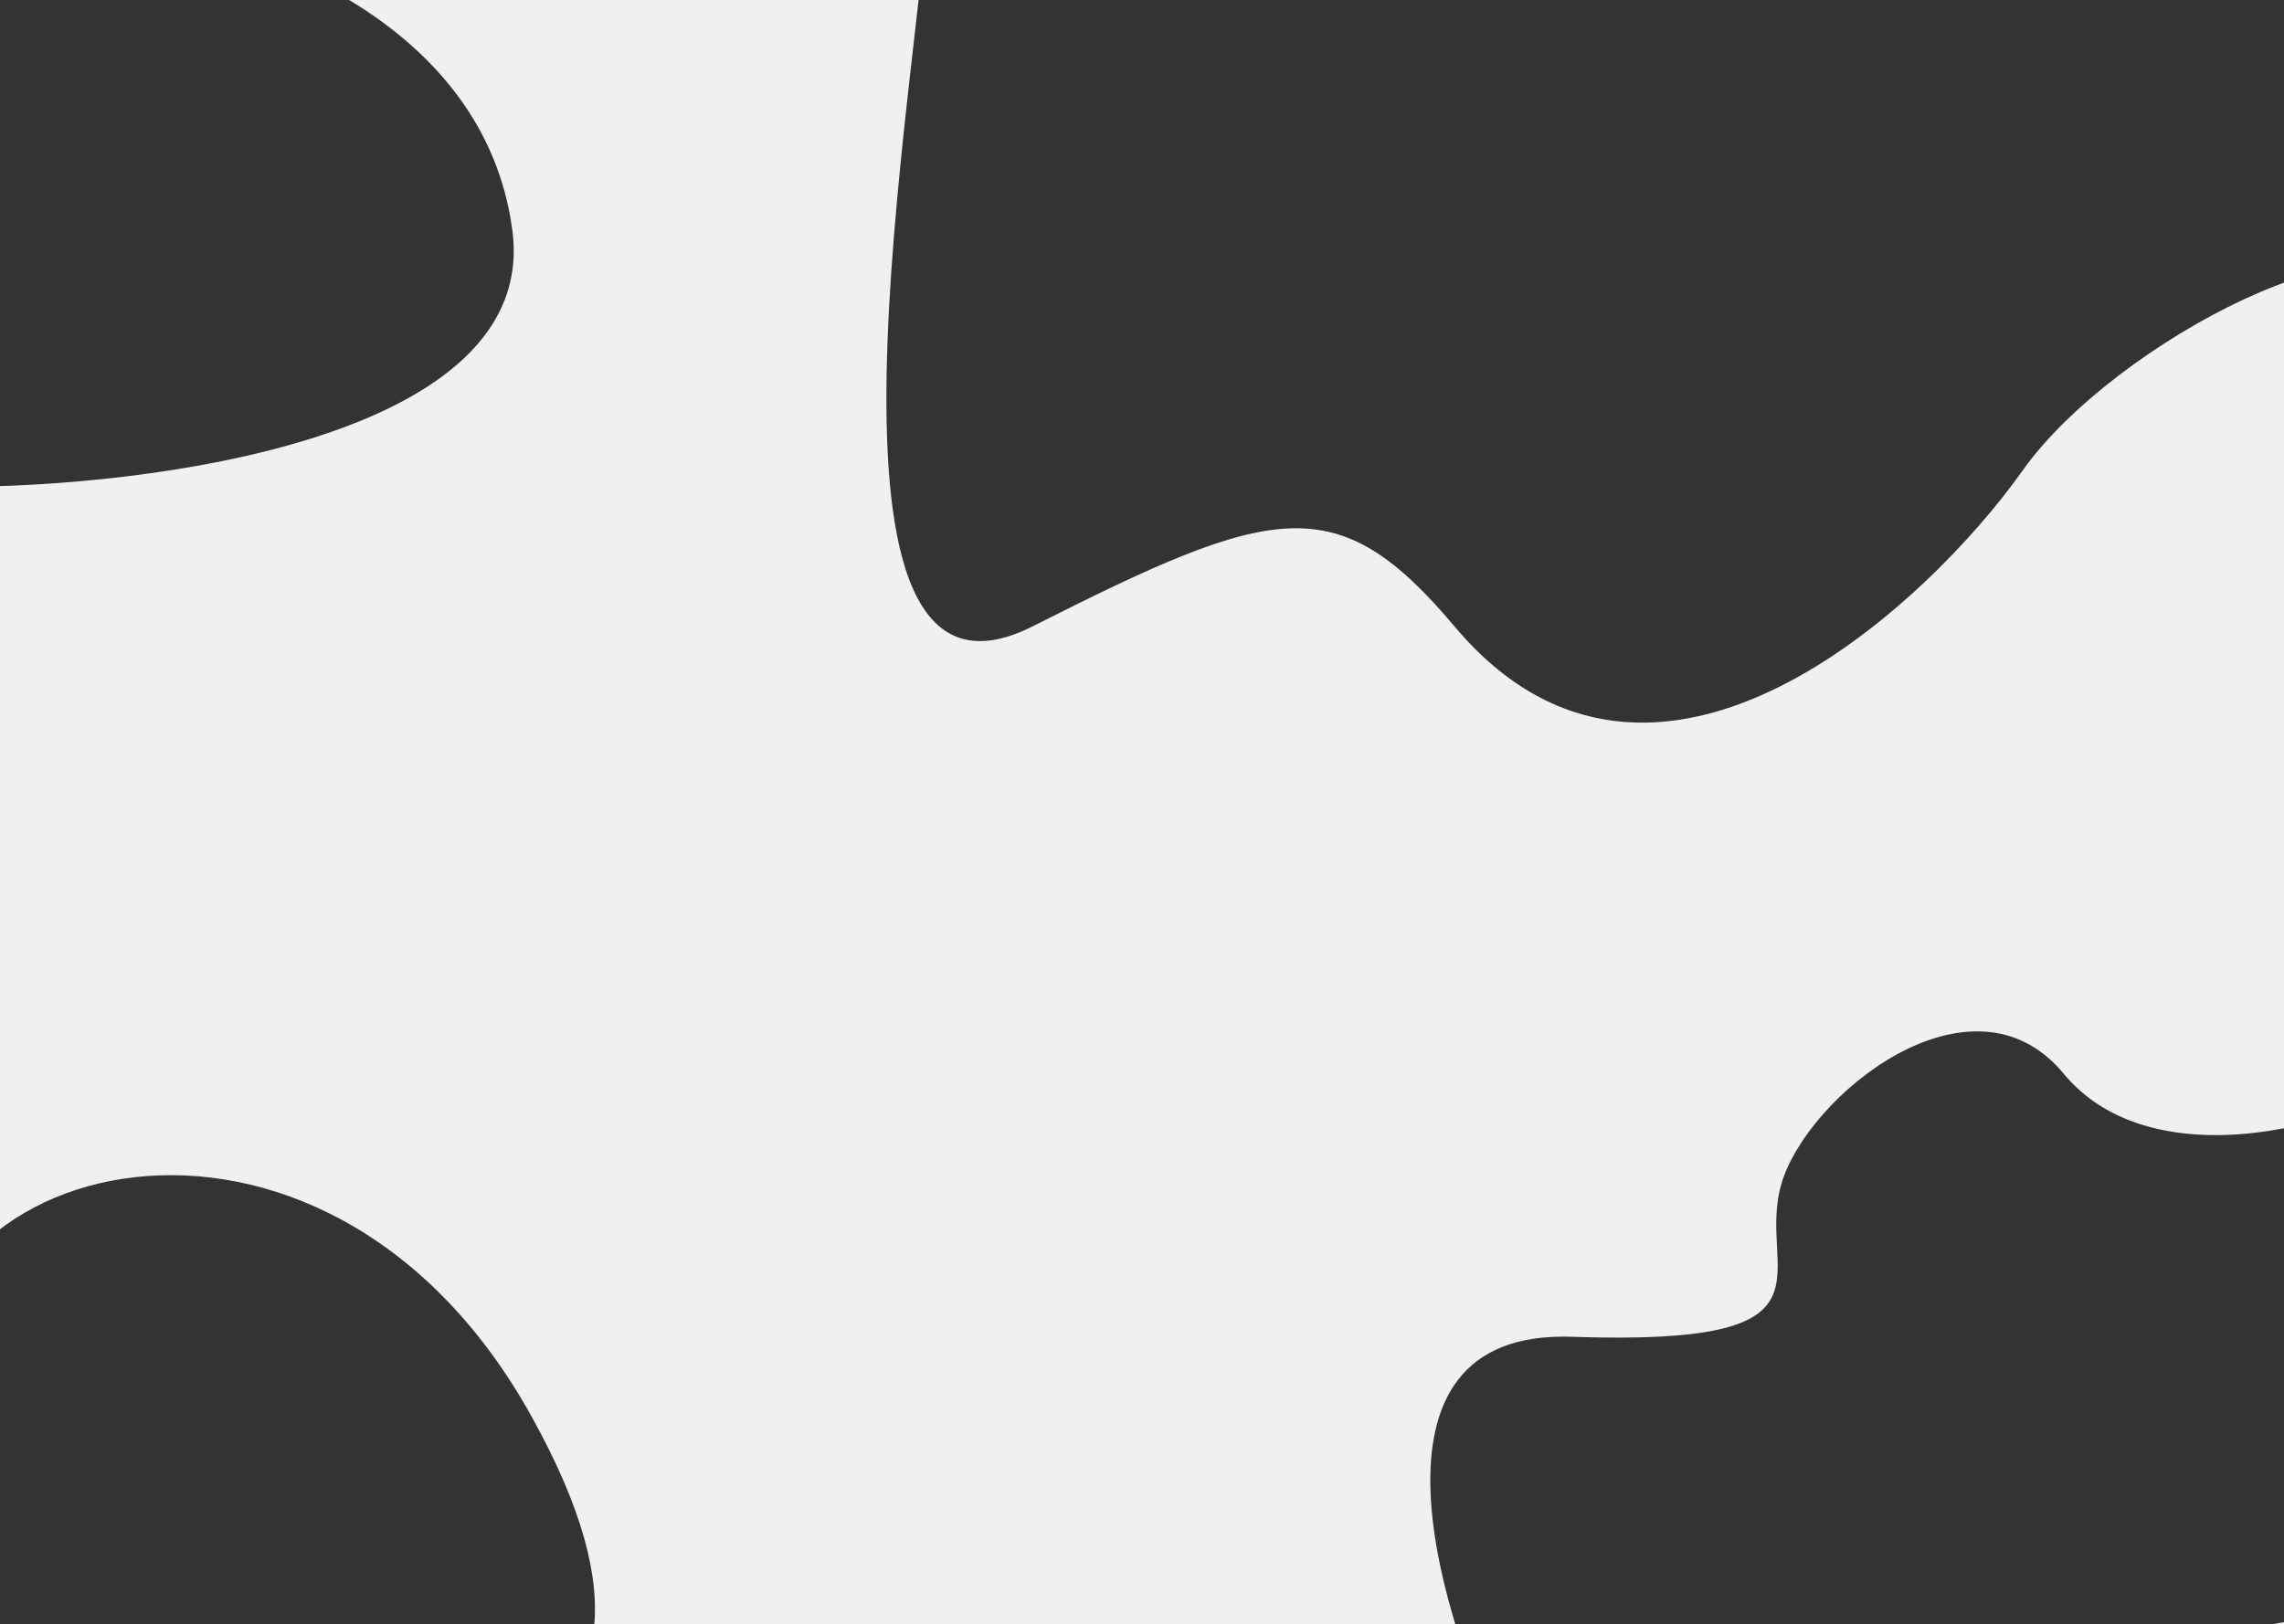
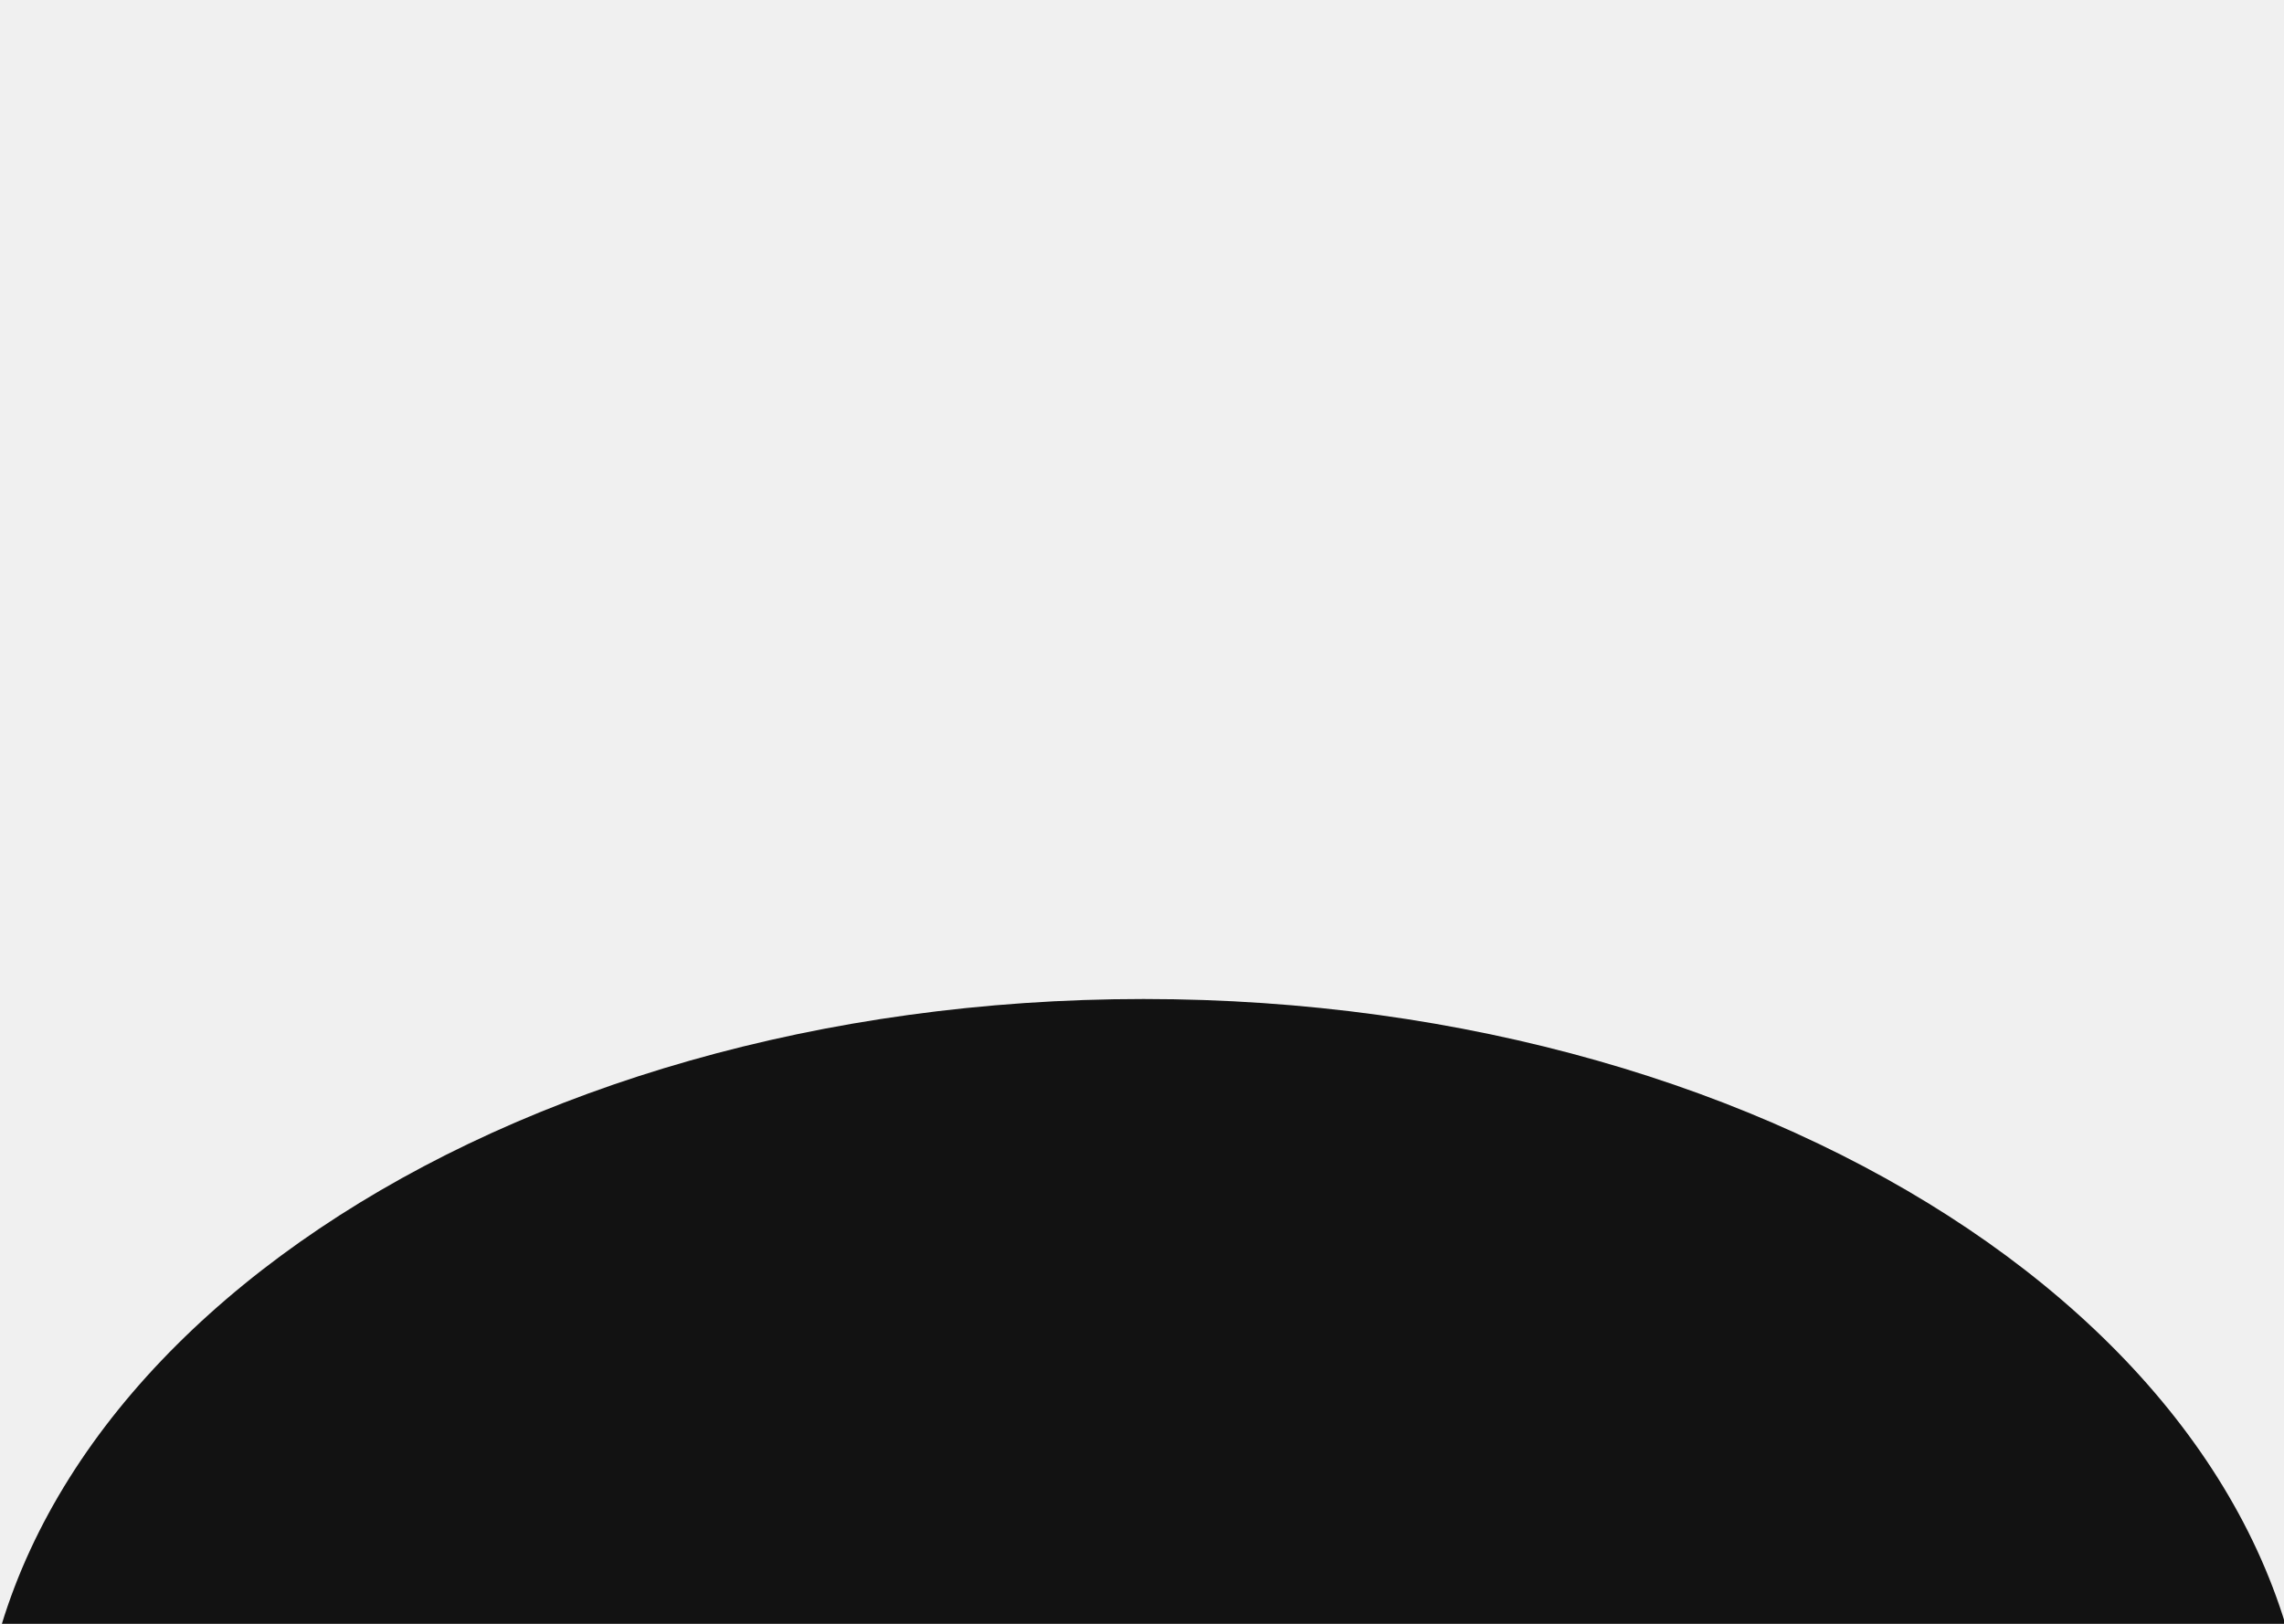
<svg xmlns="http://www.w3.org/2000/svg" width="1440" height="1024" viewBox="0 0 1440 1024" fill="none">
-   <g id="Vector 14" opacity="1">
-     <path d="M323 145C340.6 276.2 94.333 307.667 -31 307L-57 1L91 -45C161 -36.333 305.4 13.8 323 145Z" fill="#333333" />
-     <path d="M335 893C202.91 655.237 -71 729 -49 893L-21 1093V1125L163 1167C244.333 1115.67 465 1127 335 893Z" fill="#333333" />
-     <path d="M651 395C499 471.8 579 51 587 -79H1543C1546.33 29.667 1548.2 235 1529 187C1505 127 1333 215 1275 297C1217 379 1043.49 545.424 917 395C843 307 803 318.2 651 395Z" fill="#333333" />
-     <path d="M991 843C850.2 838.2 907 1021 953 1113L1591 995L1477 701C1437.67 716.333 1347.4 733 1301 677C1243 607 1139 691 1123 747C1107 803 1167 849 991 843Z" fill="#333333" />
+   <g clip-path="url(#clip0)">
+     <rect width="1440" height="1024" />
+     <ellipse cx="721" cy="1124.5" rx="735" ry="494.5" fill="#121212" />
  </g>
  <defs>
    <clipPath id="clip0">
-       <rect width="1440" height="1024" fill="white" />
+       <rect width="1440" height="1024" />
    </clipPath>
  </defs>
</svg>
